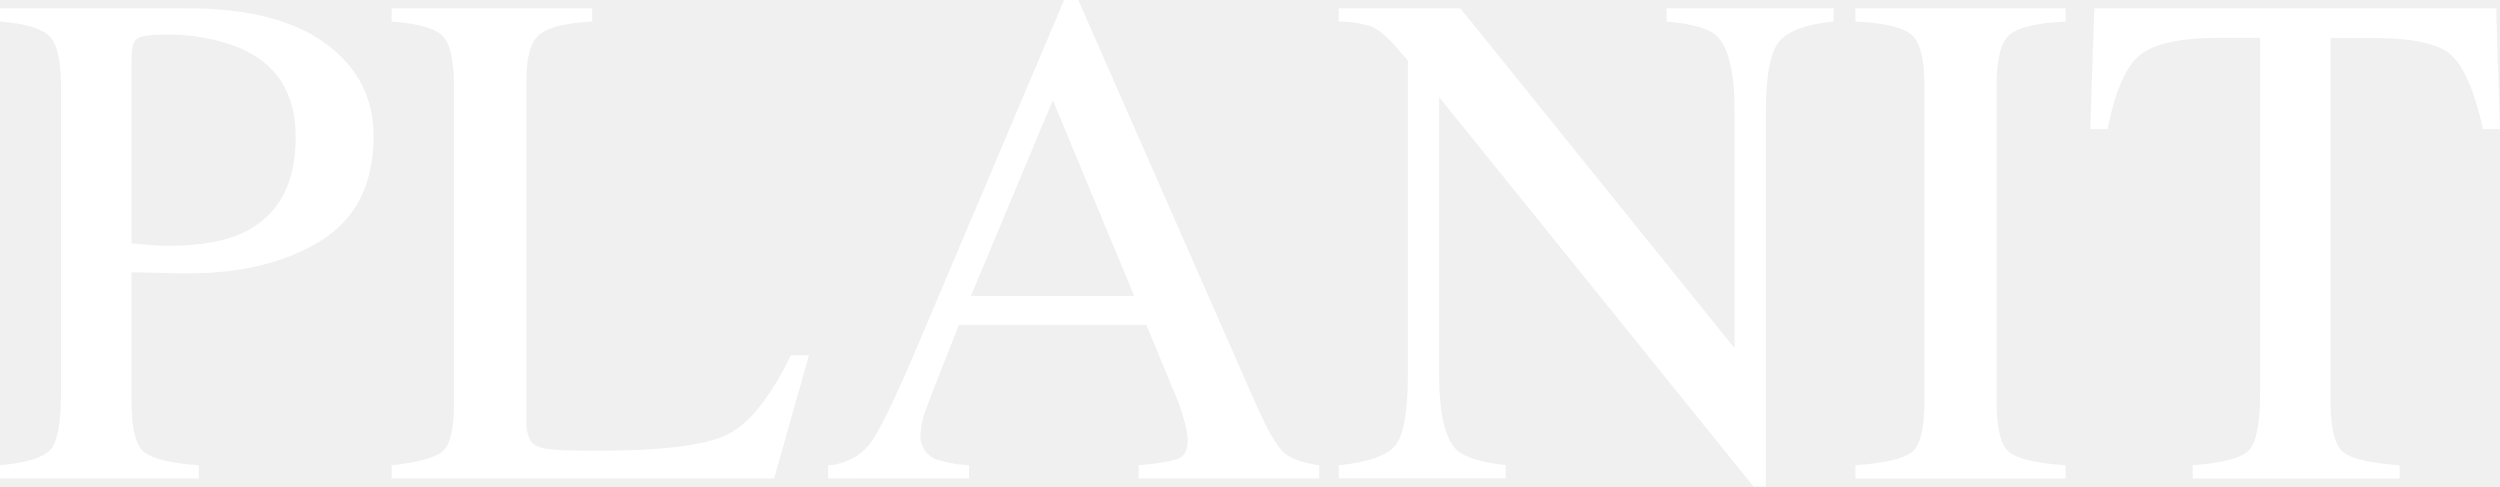
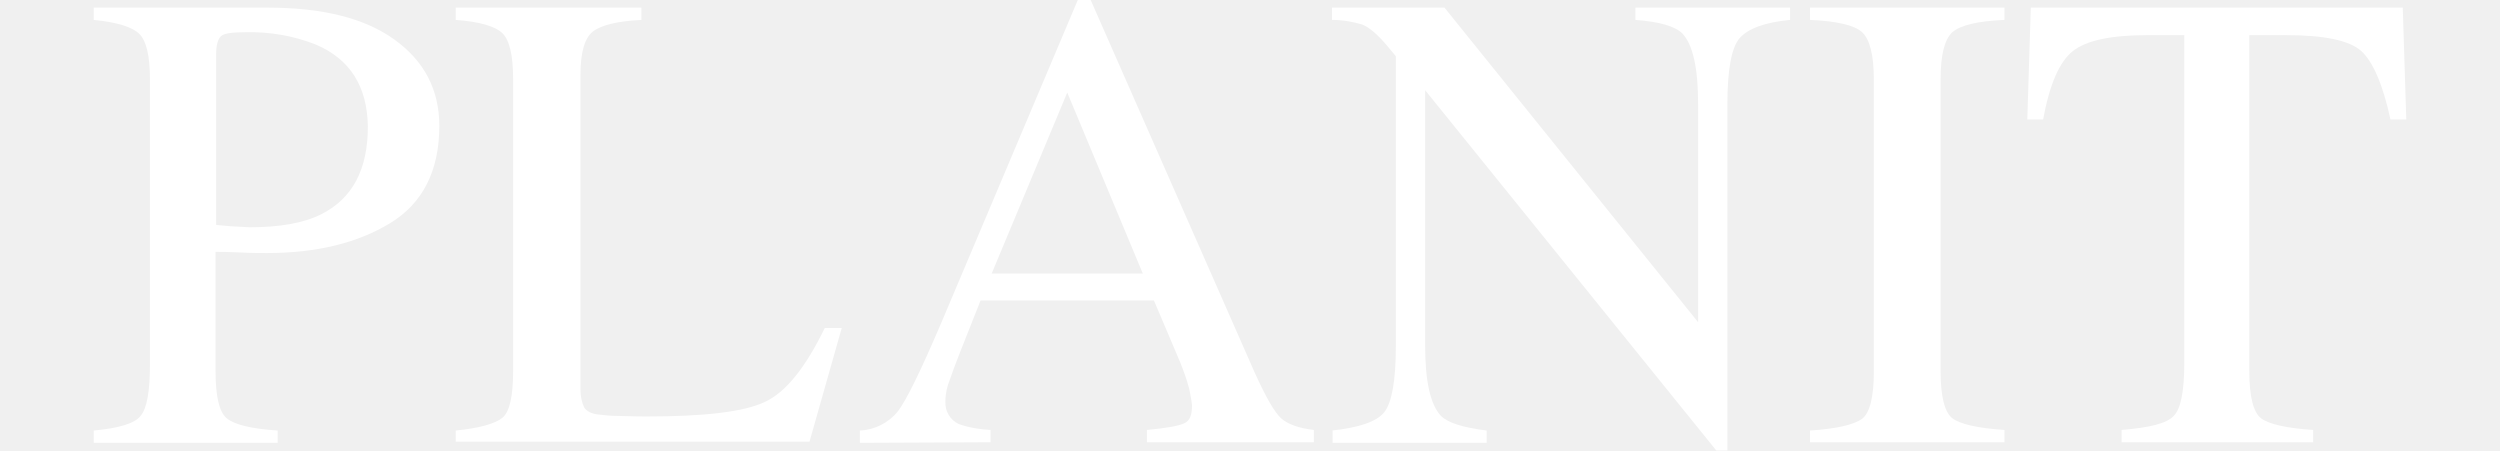
- <svg xmlns="http://www.w3.org/2000/svg" id="Layer_1" data-name="Layer 1" viewBox="0 0 441.68 86">
-   <defs>
-     <style>.cls-1{fill:#fff;}</style>
-   </defs>
-   <path class="cls-1" d="M0,82.2q7.17-.67,9-2.84c1.18-1.44,1.78-4.75,1.78-9.91V15.08q0-6.55-2-8.64C7.41,5.05,4.49,4.17,0,3.8V1.47H33.1Q49,1.47,57.49,7.66T66,24q0,12.81-9.38,18.57T33.1,48.3c-1.35,0-3.08,0-5.18-.09s-3.67-.09-4.69-.09v22.8q0,7.06,2.18,8.9t9.71,2.38v2.33H0ZM42.35,8.46A33.86,33.86,0,0,0,28.87,6.13c-2.58,0-4.16.25-4.75.77s-.89,1.64-.89,3.4V43c2.25.2,3.72.32,4.41.37s1.37.06,2,.06q8.64,0,13.6-2.45,9-4.48,9-16.74Q52.28,12.75,42.35,8.46Z" />
-   <path class="cls-1" d="M69.2,82.2q6.93-.74,9-2.47t2-8.81V15.08q0-6.69-2-8.74C76.86,5,73.86,4.13,69.2,3.8V1.47h35.43V3.8c-4.62.25-7.71,1-9.29,2.27S93,10.05,93,14.22V74.54a6.47,6.47,0,0,0,.71,3.28q.7,1.19,3.09,1.5c1,.12,1.94.2,3,.24s3,.07,5.86.07q16.74,0,22.64-2.76t11.42-14.1h3.19l-6.14,21.76H69.2Z" />
-   <path class="cls-1" d="M146.32,84.53V82.2a10.18,10.18,0,0,0,7.26-3.65q2.43-3.09,8.31-16.94L188,0h2.5l31.28,71.17q3.13,7.06,5,8.74c1.24,1.12,3.34,1.88,6.28,2.29v2.33H201.17V82.2c3.66-.33,6-.73,7.09-1.2s1.59-1.61,1.59-3.44a15.67,15.67,0,0,0-.61-3.23,34.58,34.58,0,0,0-1.72-4.88l-5-12.07H169.42q-4.89,12.32-5.85,15a14.15,14.15,0,0,0-.95,4.3,4.44,4.44,0,0,0,2.58,4.4,20.61,20.61,0,0,0,6,1.1v2.33Zm54.06-32.25L186,17.71,171.54,52.28Z" />
-   <path class="cls-1" d="M236.53,82.2q7.78-.8,10-3.52T248.73,66V10.72L247,8.7q-2.76-3.24-4.69-4a18,18,0,0,0-5.79-.89V1.47H258l48.46,60.06V19.82q0-10.31-3.07-13.4-2-2-8.95-2.62V1.47h29.49V3.8c-4.79.49-8,1.66-9.57,3.49s-2.39,6.05-2.39,12.63V86h-2.14L254.25,17.16V66q0,10.29,3,13.41,2,2,8.76,2.76v2.33H236.53Z" />
-   <path class="cls-1" d="M327.8,82.2q7.67-.56,9.93-2.29c1.51-1.15,2.27-4.16,2.27-9V15.08q0-6.93-2.27-8.92T327.8,3.8V1.47h37.14V3.8q-7.67.38-9.93,2.36t-2.27,8.92V70.92c0,4.83.76,7.84,2.27,9s4.82,1.92,9.93,2.29v2.33H327.8Z" />
-   <path class="cls-1" d="M370,1.47h71l.67,21.33h-3q-2.21-10-5.61-13.08t-14.31-3h-7V70.92c0,4.83.76,7.84,2.27,9s4.82,1.92,9.93,2.29v2.33H387.38V82.2q8-.61,9.92-2.63c1.31-1.33,2-4.72,2-10.12V6.68h-7q-10.43,0-14.19,3T372.36,22.8h-3.07Z" />
+ <svg xmlns="http://www.w3.org/2000/svg" version="1.1" id="Layer_1" x="0px" y="0px" viewBox="0 0 426.8 76.9" style="enable-background:new 0 0 426.8 76.9;" xml:space="preserve">
+   <style type="text/css">
+ 	.st0{fill:#FFFFFF;}
+ </style>
+   <path class="st0" d="M16,73.5c4.3-0.4,7-1.2,8-2.5c1.1-1.3,1.6-4.2,1.6-8.9V13.5c0-3.9-0.6-6.5-1.8-7.7c-1.2-1.2-3.8-2-7.8-2.4V1.3  h29.6c9.5,0,16.7,1.8,21.8,5.5S75,15.4,75,21.5c0,7.6-2.8,13.2-8.4,16.6c-5.6,3.4-12.6,5.1-21,5.1c-1.2,0-2.8,0-4.6-0.1  C39.1,43,37.7,43,36.8,43v20.4c0,4.2,0.6,6.9,1.9,8c1.3,1.1,4.2,1.8,8.7,2.1v2.1H16V73.5z M53.9,7.6c-3.8-1.5-7.9-2.2-12-2.1  c-2.3,0-3.7,0.2-4.2,0.7c-0.5,0.5-0.8,1.5-0.8,3v29.2c2,0.2,3.3,0.3,3.9,0.3c0.6,0,1.2,0.1,1.8,0.1c5.1,0,9.2-0.7,12.2-2.2  c5.4-2.7,8-7.7,8-15C62.7,14.8,59.8,10.1,53.9,7.6z" />
+   <path class="st0" d="M77.8,73.5c4.1-0.4,6.8-1.2,8-2.2s1.8-3.7,1.8-7.9V13.5c0-4-0.6-6.6-1.8-7.8c-1.2-1.2-3.9-2-8-2.3V1.3h31.7v2.1  c-4.1,0.2-6.9,0.9-8.3,2c-1.4,1.1-2.1,3.6-2.1,7.3v53.9c0,1,0.2,2,0.6,2.9c0.4,0.7,1.3,1.2,2.8,1.3c0.9,0.1,1.7,0.2,2.7,0.2  s2.7,0.1,5.2,0.1c10,0,16.7-0.8,20.2-2.5c3.5-1.6,6.9-5.8,10.2-12.6h2.9l-5.5,19.4H77.8V73.5z" />
+   <path class="st0" d="M146.8,75.6v-2.1c2.5-0.1,4.9-1.3,6.5-3.3c1.4-1.8,3.9-6.9,7.4-15.1L184,0h2.2l28,63.6c1.9,4.2,3.4,6.8,4.5,7.8  c1.1,1,3,1.7,5.6,2v2.1h-28.5v-2.1c3.3-0.3,5.4-0.7,6.3-1.1c1-0.4,1.4-1.4,1.4-3.1c-0.1-1-0.3-1.9-0.5-2.9c-0.4-1.5-0.9-2.9-1.5-4.4  L197,51.3h-29.6c-2.9,7.3-4.7,11.8-5.2,13.4c-0.5,1.2-0.8,2.5-0.8,3.8c-0.1,1.7,0.8,3.2,2.3,3.9c1.7,0.6,3.5,0.9,5.4,1v2.1  L146.8,75.6z M195.1,46.7l-12.9-30.9l-12.9,30.9H195.1z" />
+   <path class="st0" d="M227.4,73.5c4.6-0.5,7.6-1.5,8.9-3.1c1.3-1.6,2-5.4,2-11.3V9.6l-1.5-1.8c-1.6-1.9-3-3.1-4.2-3.6  c-1.7-0.5-3.4-0.8-5.2-0.8V1.3h19.2L289.9,55V17.7c0-6.1-0.9-10.1-2.7-12c-1.2-1.2-3.9-2-8-2.3V1.3h26.4v2.1  c-4.3,0.4-7.2,1.5-8.6,3.1c-1.4,1.6-2.1,5.4-2.1,11.3v59.1h-1.9l-49.7-61.5V59c0,6.1,0.9,10.1,2.7,12c1.2,1.2,3.8,2,7.8,2.5v2.1  h-26.3V73.5z" />
+   <path class="st0" d="M309,73.5c4.6-0.3,7.5-1,8.9-2c1.3-1,2-3.7,2-8V13.5c0-4.1-0.7-6.8-2-8s-4.3-1.9-8.9-2.1V1.3h33.2v2.1  c-4.6,0.2-7.5,0.9-8.9,2.1c-1.3,1.2-2,3.8-2,8v49.9c0,4.3,0.7,7,2,8c1.3,1,4.3,1.7,8.9,2v2.1H309V73.5z" />
+   <path class="st0" d="M346.7,1.3h63.5l0.6,19.1h-2.7c-1.3-6-3-9.9-5-11.7c-2-1.8-6.3-2.7-12.8-2.7H384v57.4c0,4.3,0.7,7,2,8  c1.3,1,4.3,1.7,8.9,2v2.1h-32.7v-2.1c4.8-0.4,7.7-1.1,8.9-2.4c1.2-1.2,1.8-4.2,1.8-9V6h-6.3c-6.2,0-10.4,0.9-12.7,2.7  s-4,5.7-5.1,11.7h-2.7L346.7,1.3z" />
</svg>
